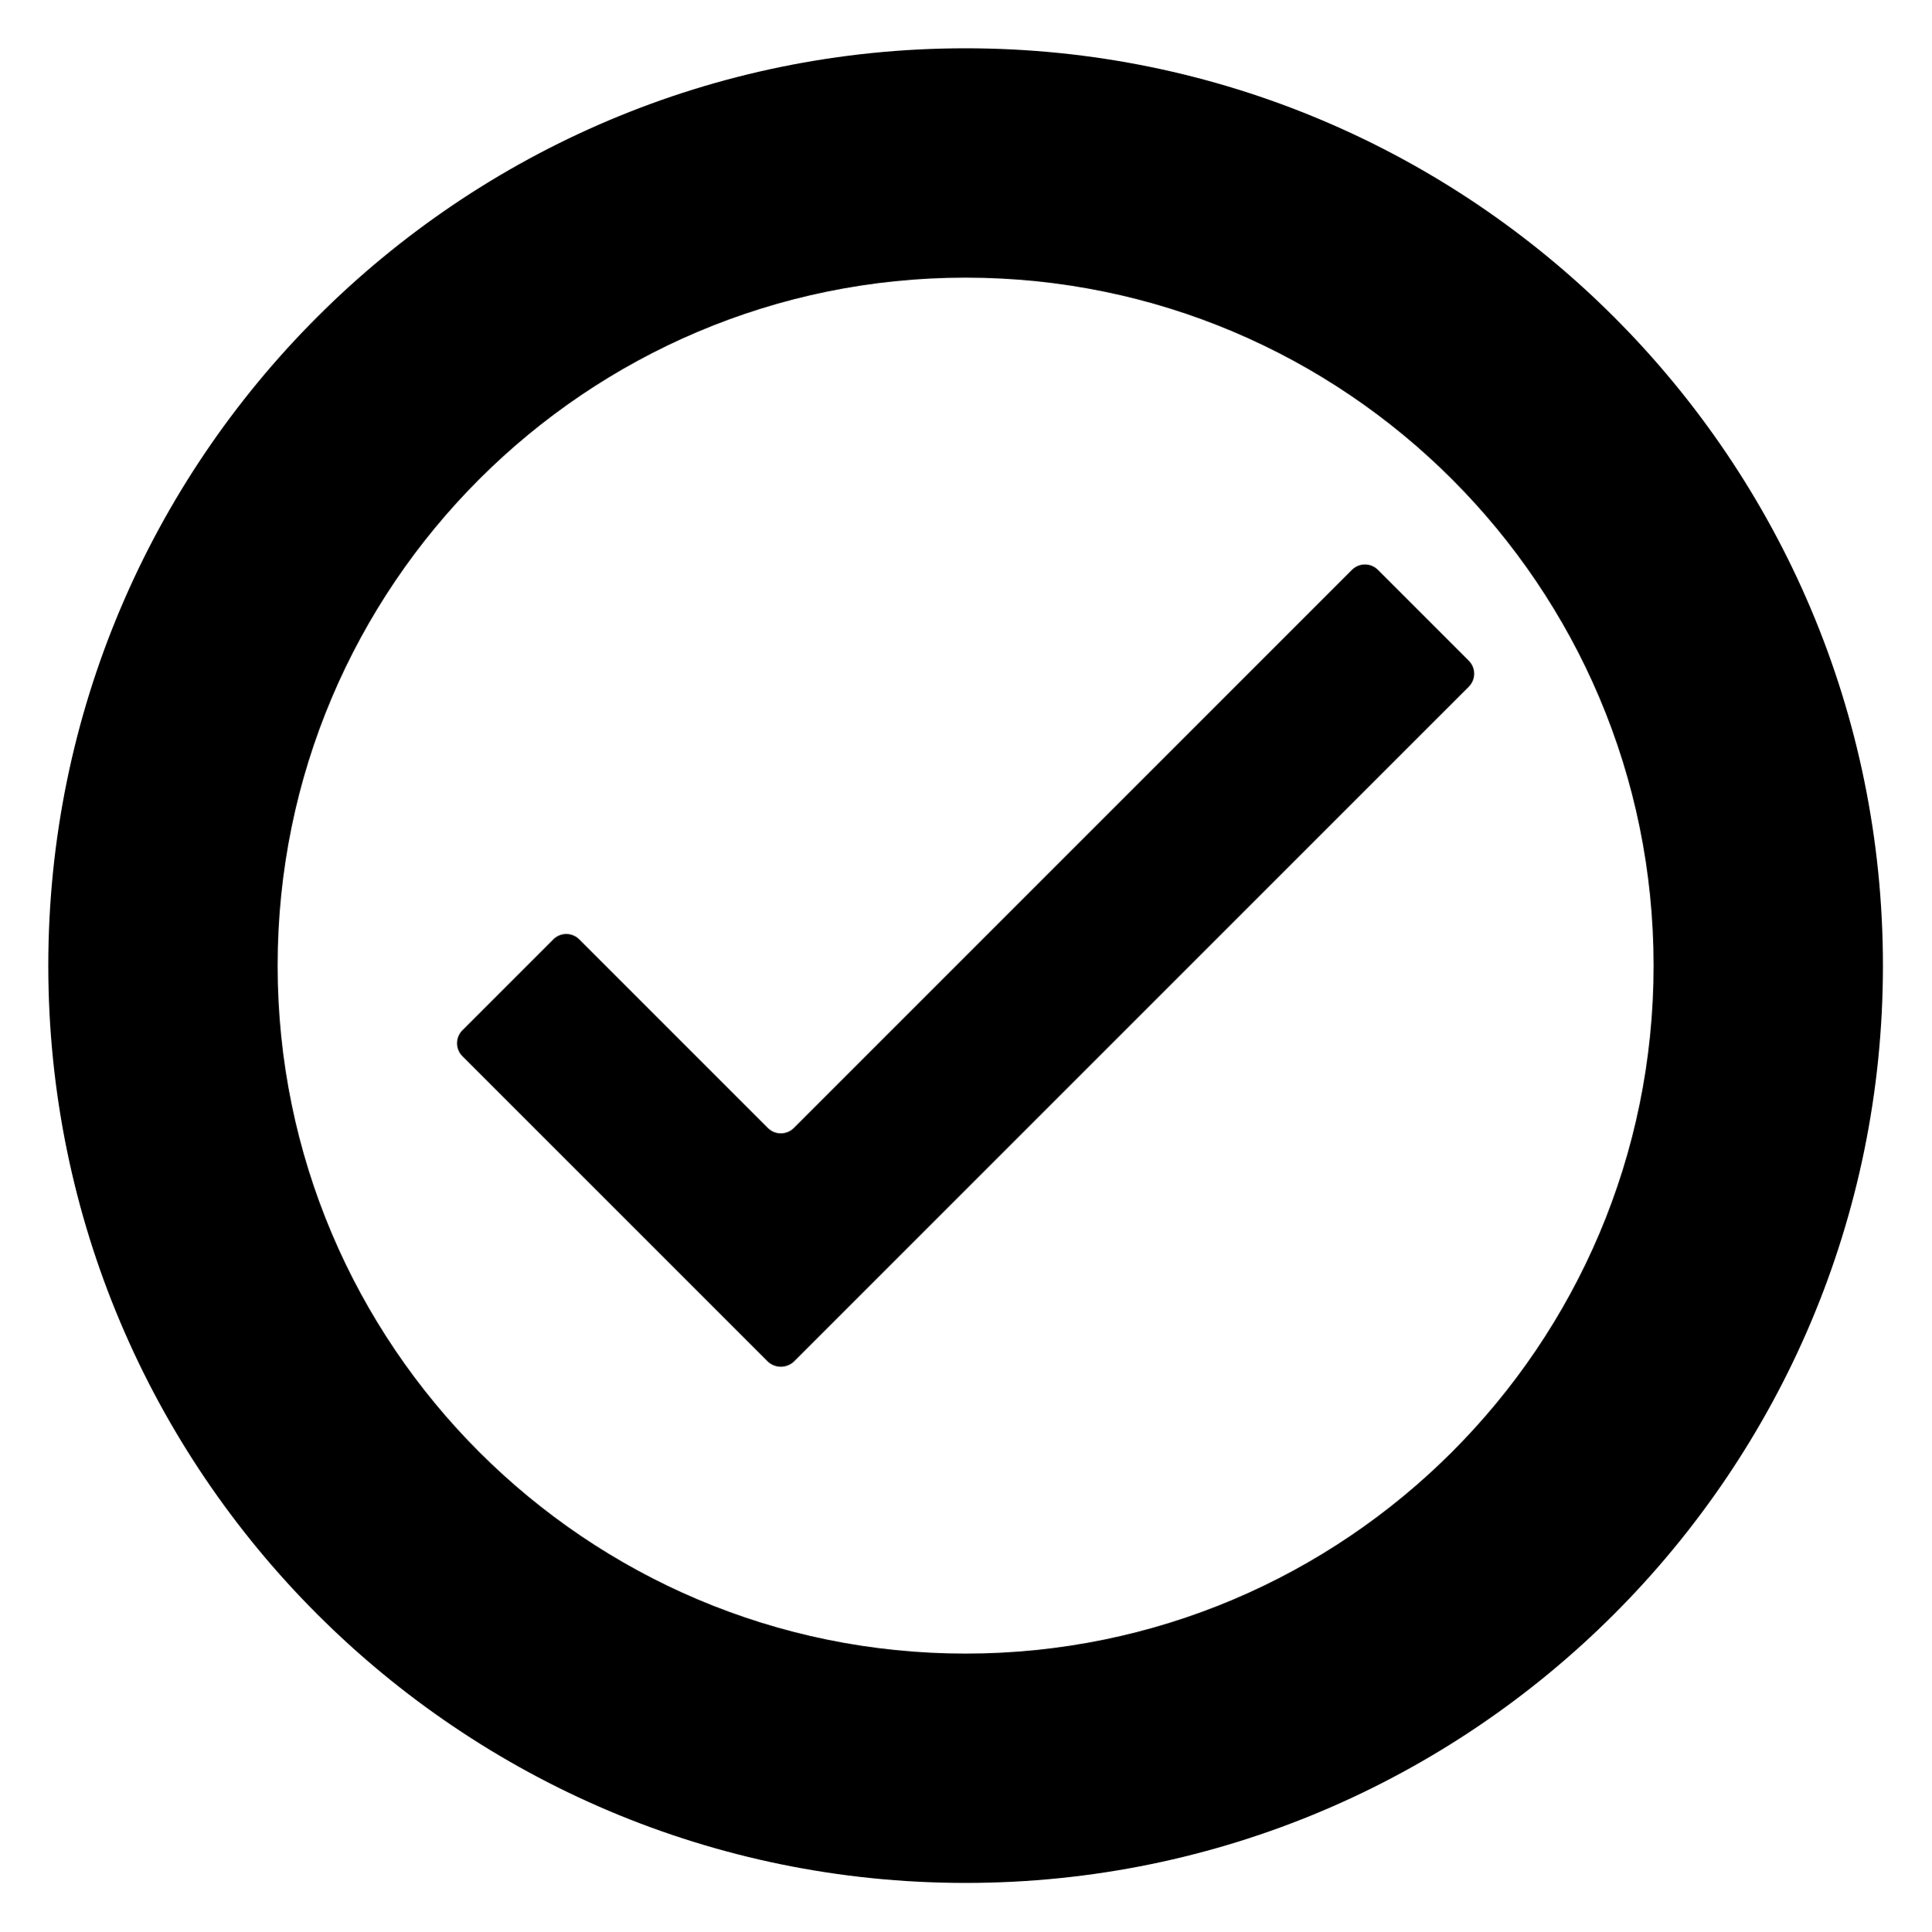
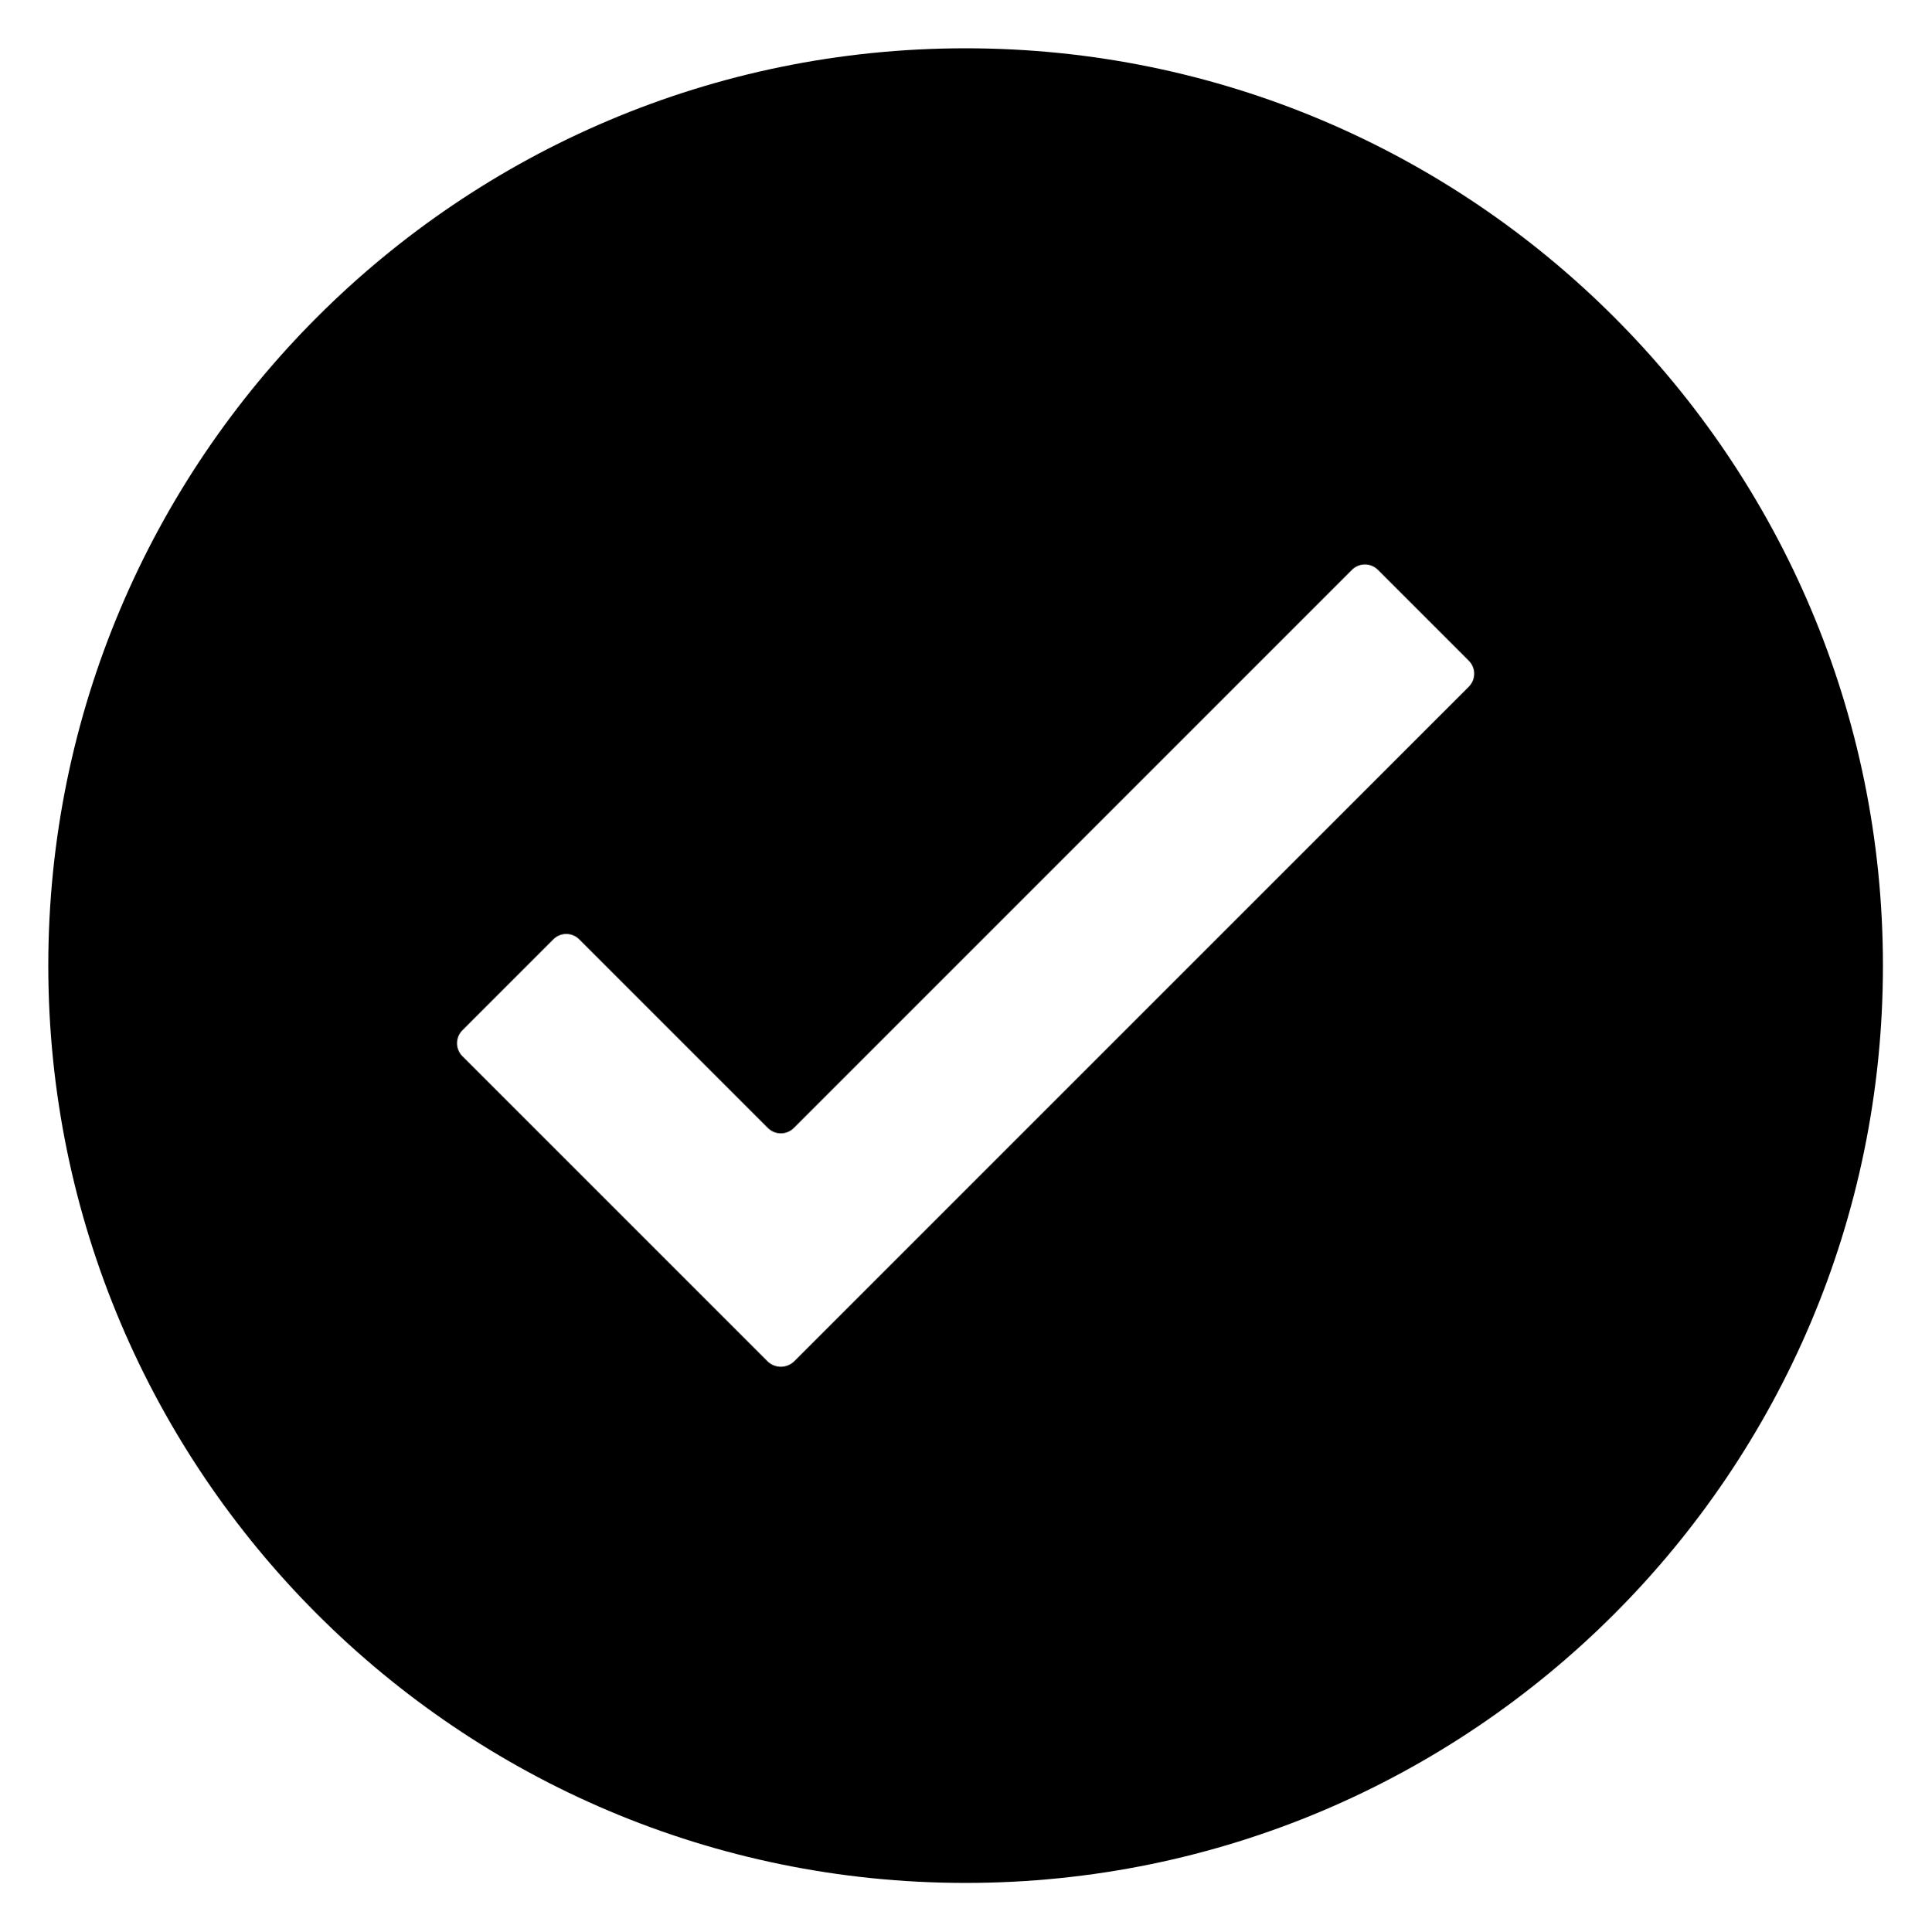
- <svg xmlns="http://www.w3.org/2000/svg" version="1.1" id="Layer_1" x="0px" y="0px" width="283.465px" height="283.465px" viewBox="0 0 283.465 283.465" enable-background="new 0 0 283.465 283.465" xml:space="preserve">
+ <svg xmlns="http://www.w3.org/2000/svg" version="1.1" id="Layer_3" x="0px" y="0px" width="283.465px" height="283.465px" viewBox="0 0 283.465 283.465" enable-background="new 0 0 283.465 283.465" xml:space="preserve">
  <g>
-     <path d="M141.731,7.087C67.419,7.087,7.087,67.42,7.087,141.731c0,74.313,60.333,134.646,134.645,134.646   c74.313,0,134.646-60.332,134.646-134.646C276.378,67.42,216.045,7.087,141.731,7.087z M141.731,242.717   c-55.734,0-100.983-45.25-100.983-100.984c0-55.734,45.25-100.983,100.983-100.983c55.736,0,100.986,45.249,100.986,100.983   C242.718,197.467,197.468,242.717,141.731,242.717z" />
-     <path d="M215.596,96.984c-3.3-3.3-10.044-10.045-13.344-13.345c-1.052-1.052-2.757-1.052-3.809,0   c-11.399,11.399-70.527,70.526-81.928,81.929c-1.051,1.051-2.756,1.051-3.807-0.002c-5.616-5.613-22.072-22.07-27.688-27.687   c-1.051-1.051-2.755-1.051-3.807,0c-3.3,3.3-10.045,10.044-13.345,13.345c-1.051,1.051-1.051,2.754,0,3.807   c7.749,7.746,36.875,36.875,44.763,44.762c0.525,0.523,1.237,0.82,1.979,0.82c0.743,0,1.456-0.295,1.98-0.82   c13.018-13.018,86.223-86.224,99.004-99.002C216.646,99.739,216.646,98.036,215.596,96.984z" />
+     <path d="M141.731,7.087C67.419,7.087,7.087,67.42,7.087,141.731c0,74.313,60.333,134.646,134.645,134.646   c74.313,0,134.646-60.332,134.646-134.646C276.378,67.42,216.045,7.087,141.731,7.087z M116.59,199.793   c-0.524,0.525-1.237,0.82-1.98,0.82c-0.742,0-1.454-0.297-1.979-0.82c-7.888-7.887-37.014-37.016-44.763-44.762   c-1.051-1.053-1.051-2.756,0-3.807c3.3-3.302,10.045-10.045,13.345-13.346c1.052-1.051,2.756-1.051,3.807,0   c5.616,5.617,22.072,22.074,27.688,27.688c1.051,1.053,2.756,1.053,3.807,0.002c11.401-11.403,70.529-70.53,81.928-81.929   c1.052-1.052,2.757-1.052,3.809,0c3.3,3.3,10.044,10.045,13.344,13.345c1.051,1.052,1.051,2.755-0.002,3.807   C202.813,113.569,129.608,186.775,116.59,199.793z" />
  </g>
</svg>
